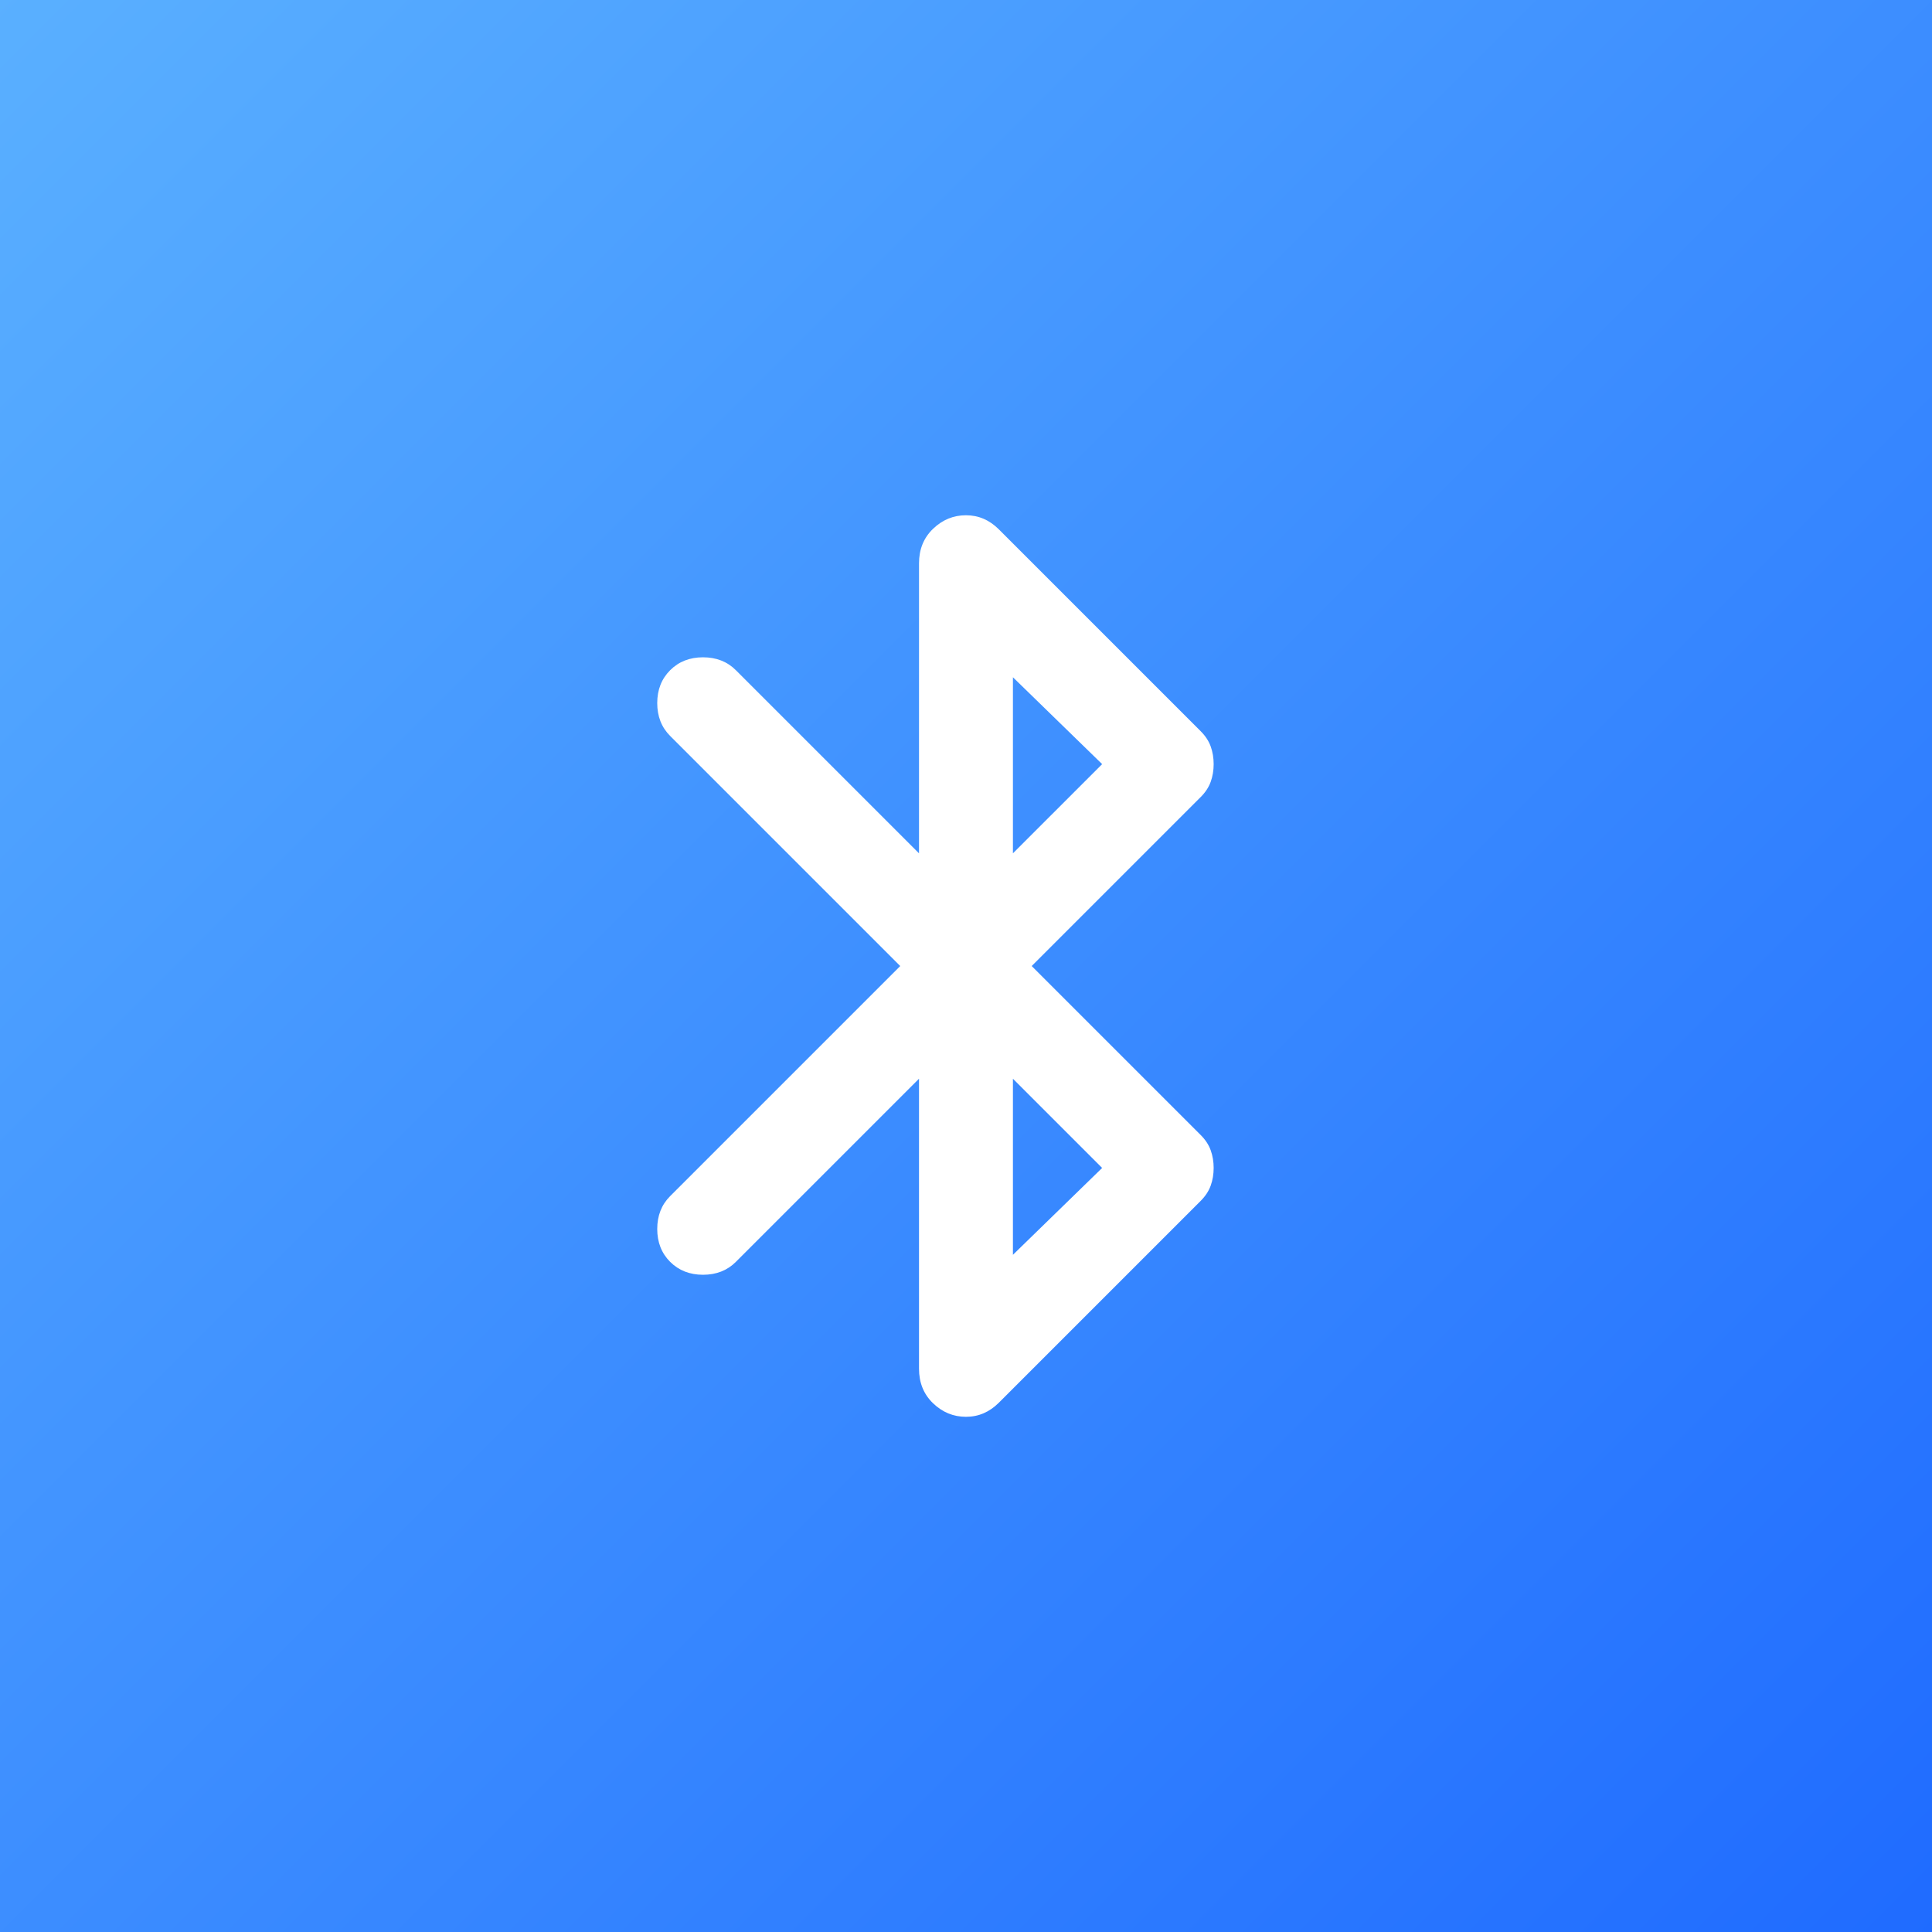
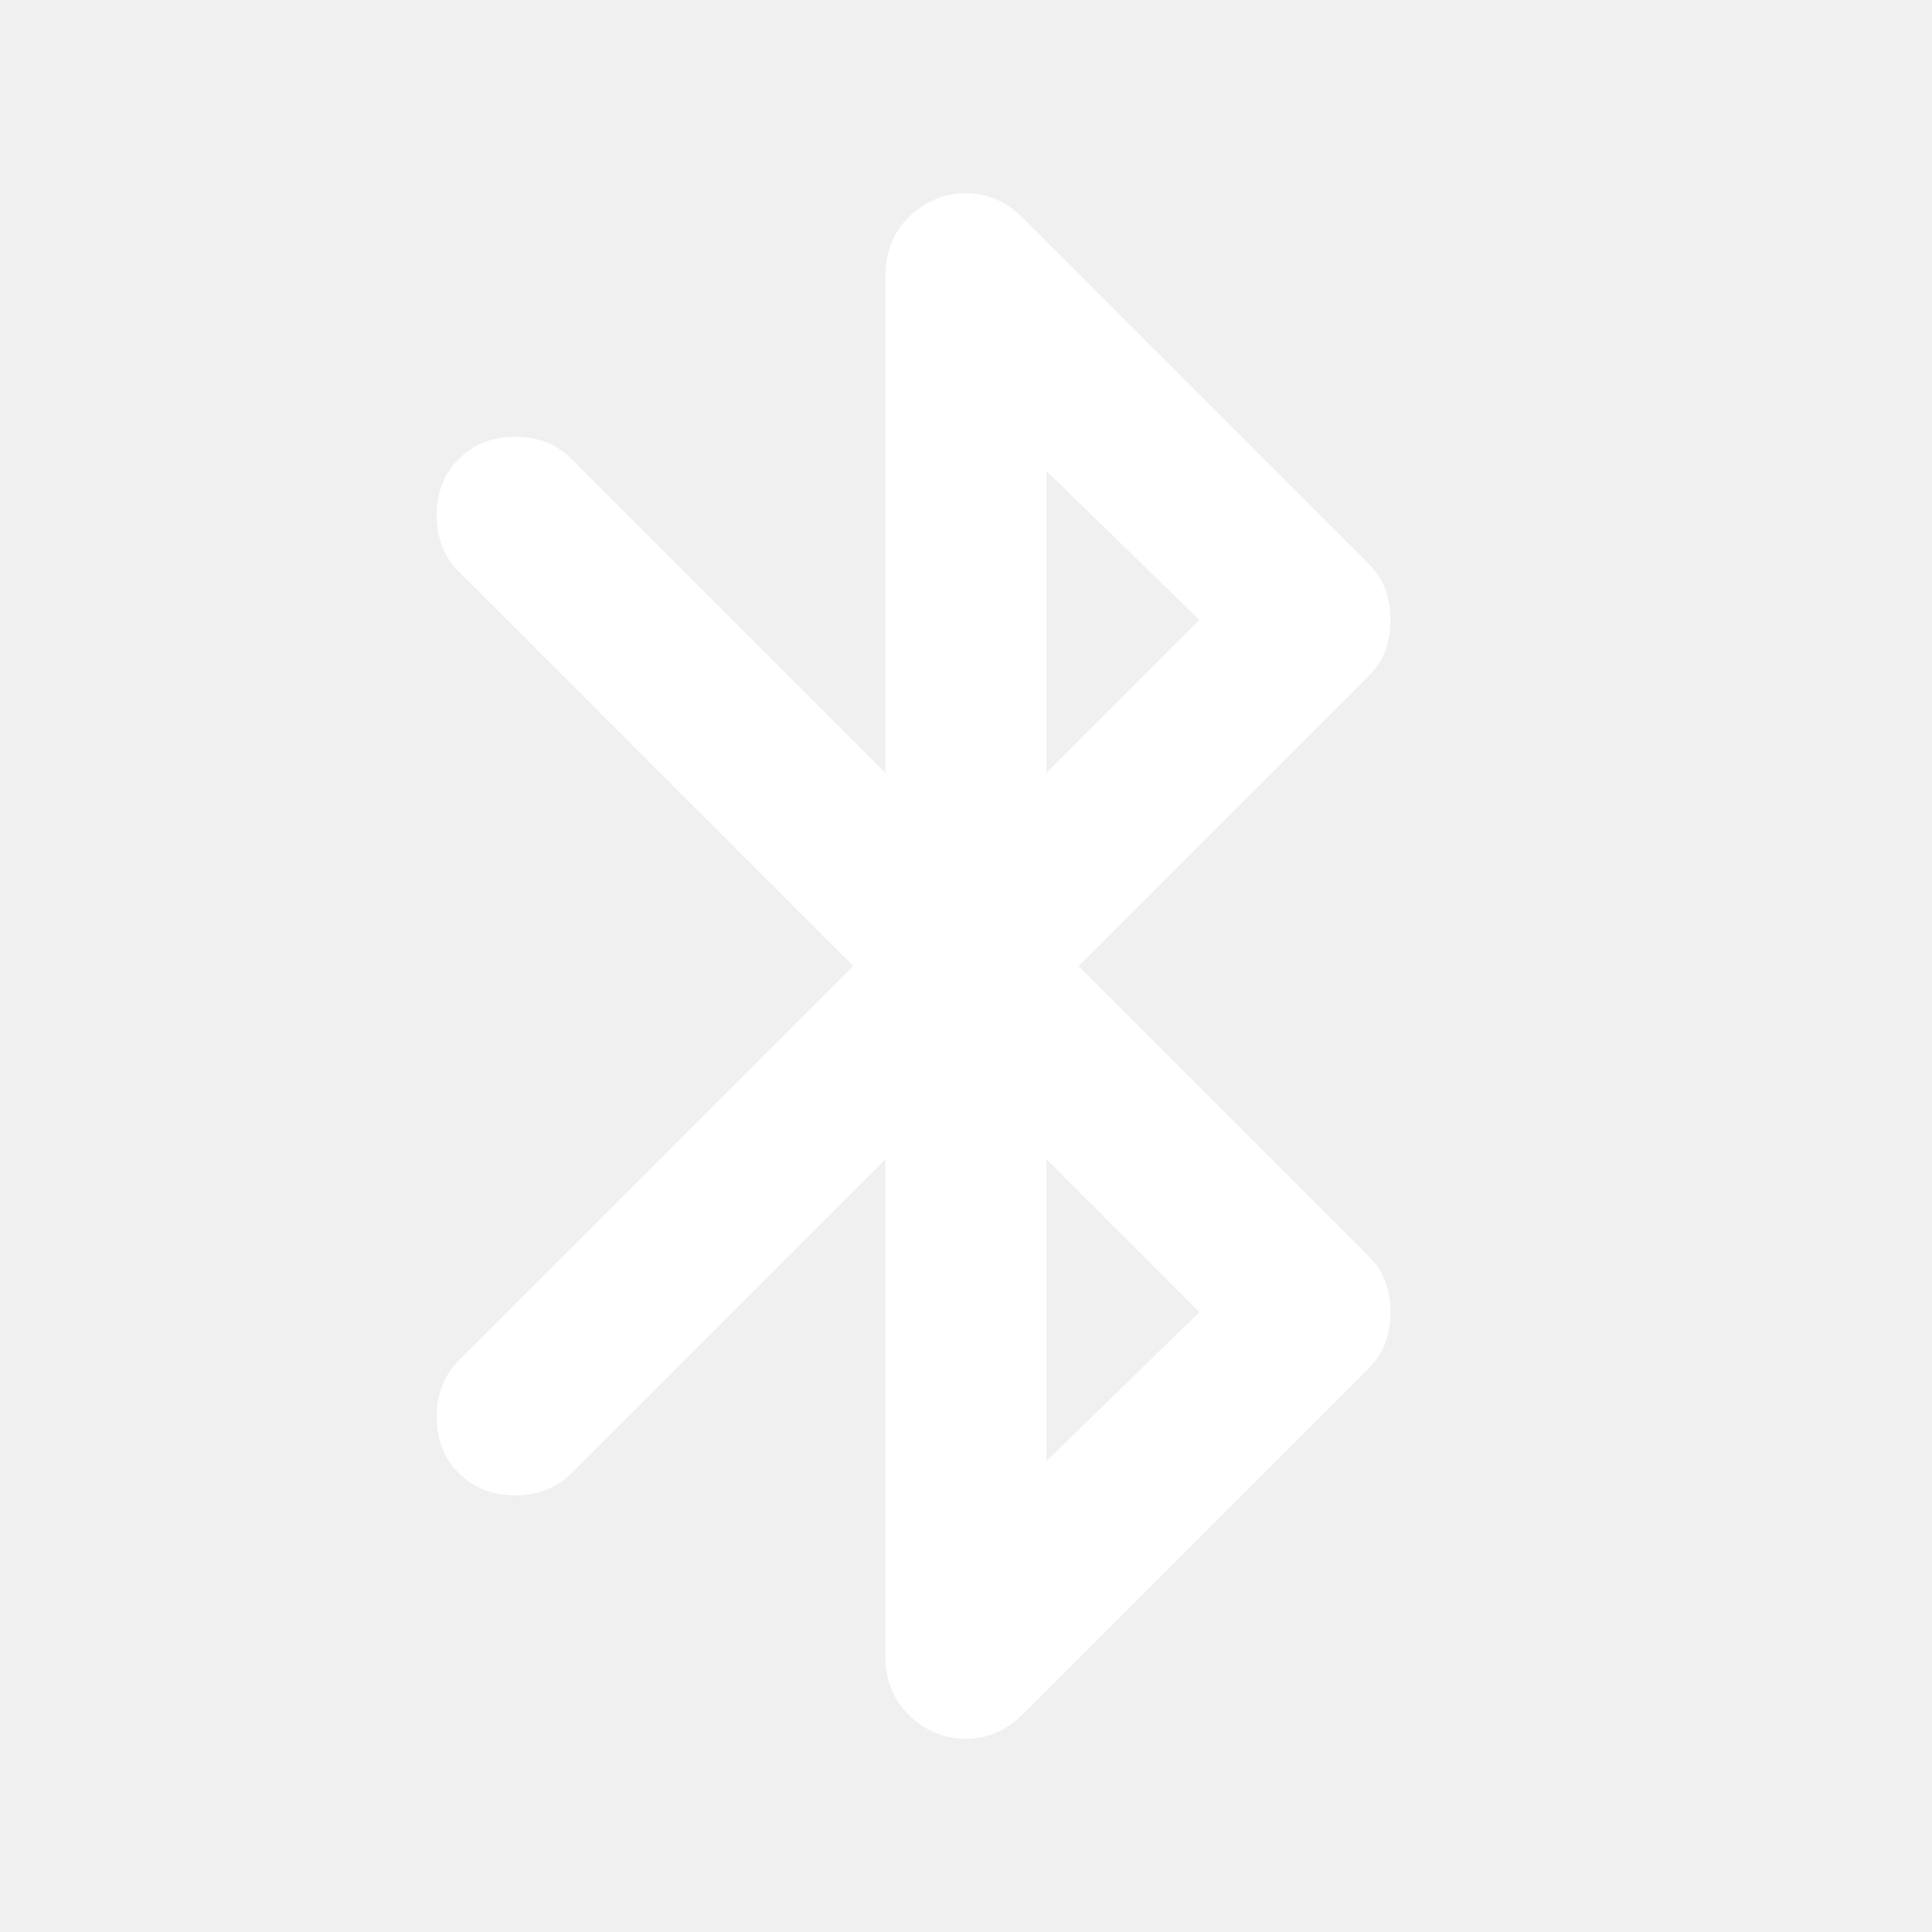
- <svg xmlns="http://www.w3.org/2000/svg" width="96" height="96" viewBox="0 0 96 96">
-   <defs>
-     <linearGradient id="g" x1="0%" y1="0%" x2="100%" y2="100%">
-       <stop offset="0" stop-color="#5AB0FF" />
-       <stop offset="1" stop-color="#1F6BFF" />
-     </linearGradient>
-   </defs>
-   <rect width="96" height="96" fill="url(#g)" />
+ <svg xmlns="http://www.w3.org/2000/svg" width="96" height="96" viewBox="20 20 56 56">
  <g transform="translate(20 76) scale(0.05833)" fill="#ffffff">
    <path d="M440-137v-247L284-228q-11 11-28 11t-28-11q-11-11-11-28t11-28l196-196-196-196q-11-11-11-28t11-28q11-11 28-11t28 11l156 156v-247q0-18 12-29.5t28-11.5q8 0 15 3t13 9l172 172q6 6 8.5 13t2.5 15q0 8-2.5 15t-8.5 13L536-480l144 144q6 6 8.5 13t2.5 15q0 8-2.5 15t-8.5 13L508-108q-6 6-13 9t-15 3q-16 0-28-11.5T440-137Zm80-439 76-76-76-74v150Zm0 342 76-74-76-76v150Z" />
  </g>
</svg>
